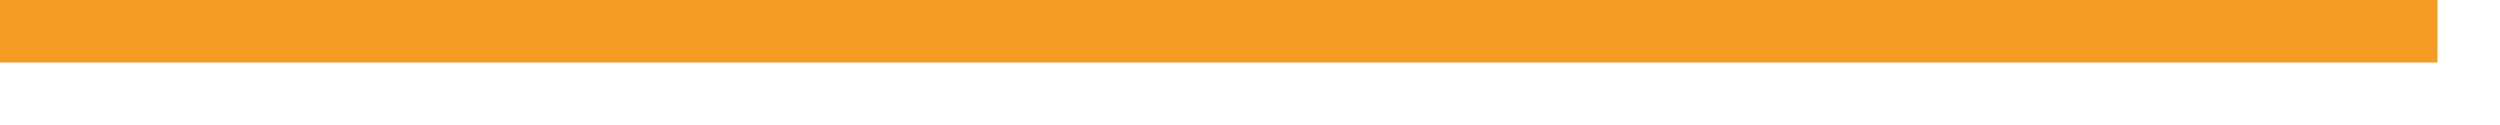
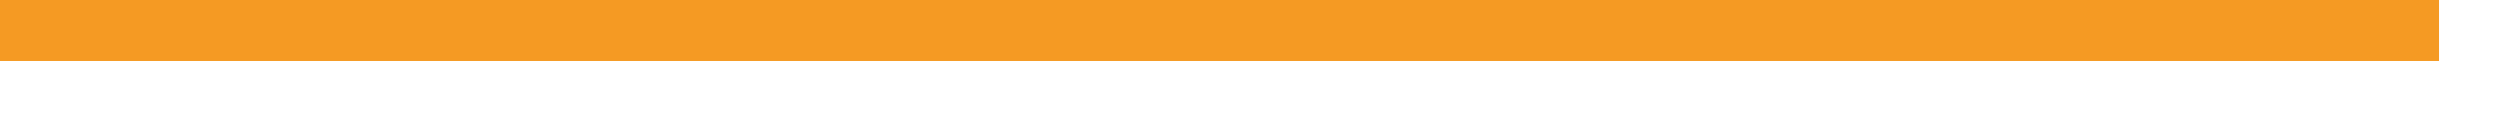
- <svg xmlns="http://www.w3.org/2000/svg" version="1.1" width="40px" height="2px">
-   <g transform="matrix(1 0 0 1 -424 -184 )">
-     <path d="M 424 184.5  L 463 184.5  " stroke-width="1" stroke="#f59a23" fill="none" />
+ <svg xmlns="http://www.w3.org/2000/svg" version="1.1" width="41px" height="2px">
+   <g transform="matrix(1 0 0 1 -426 -300 )">
+     <path d="M 426 300.5  L 466 300.5  " stroke-width="1" stroke="#f59a23" fill="none" />
  </g>
</svg>
